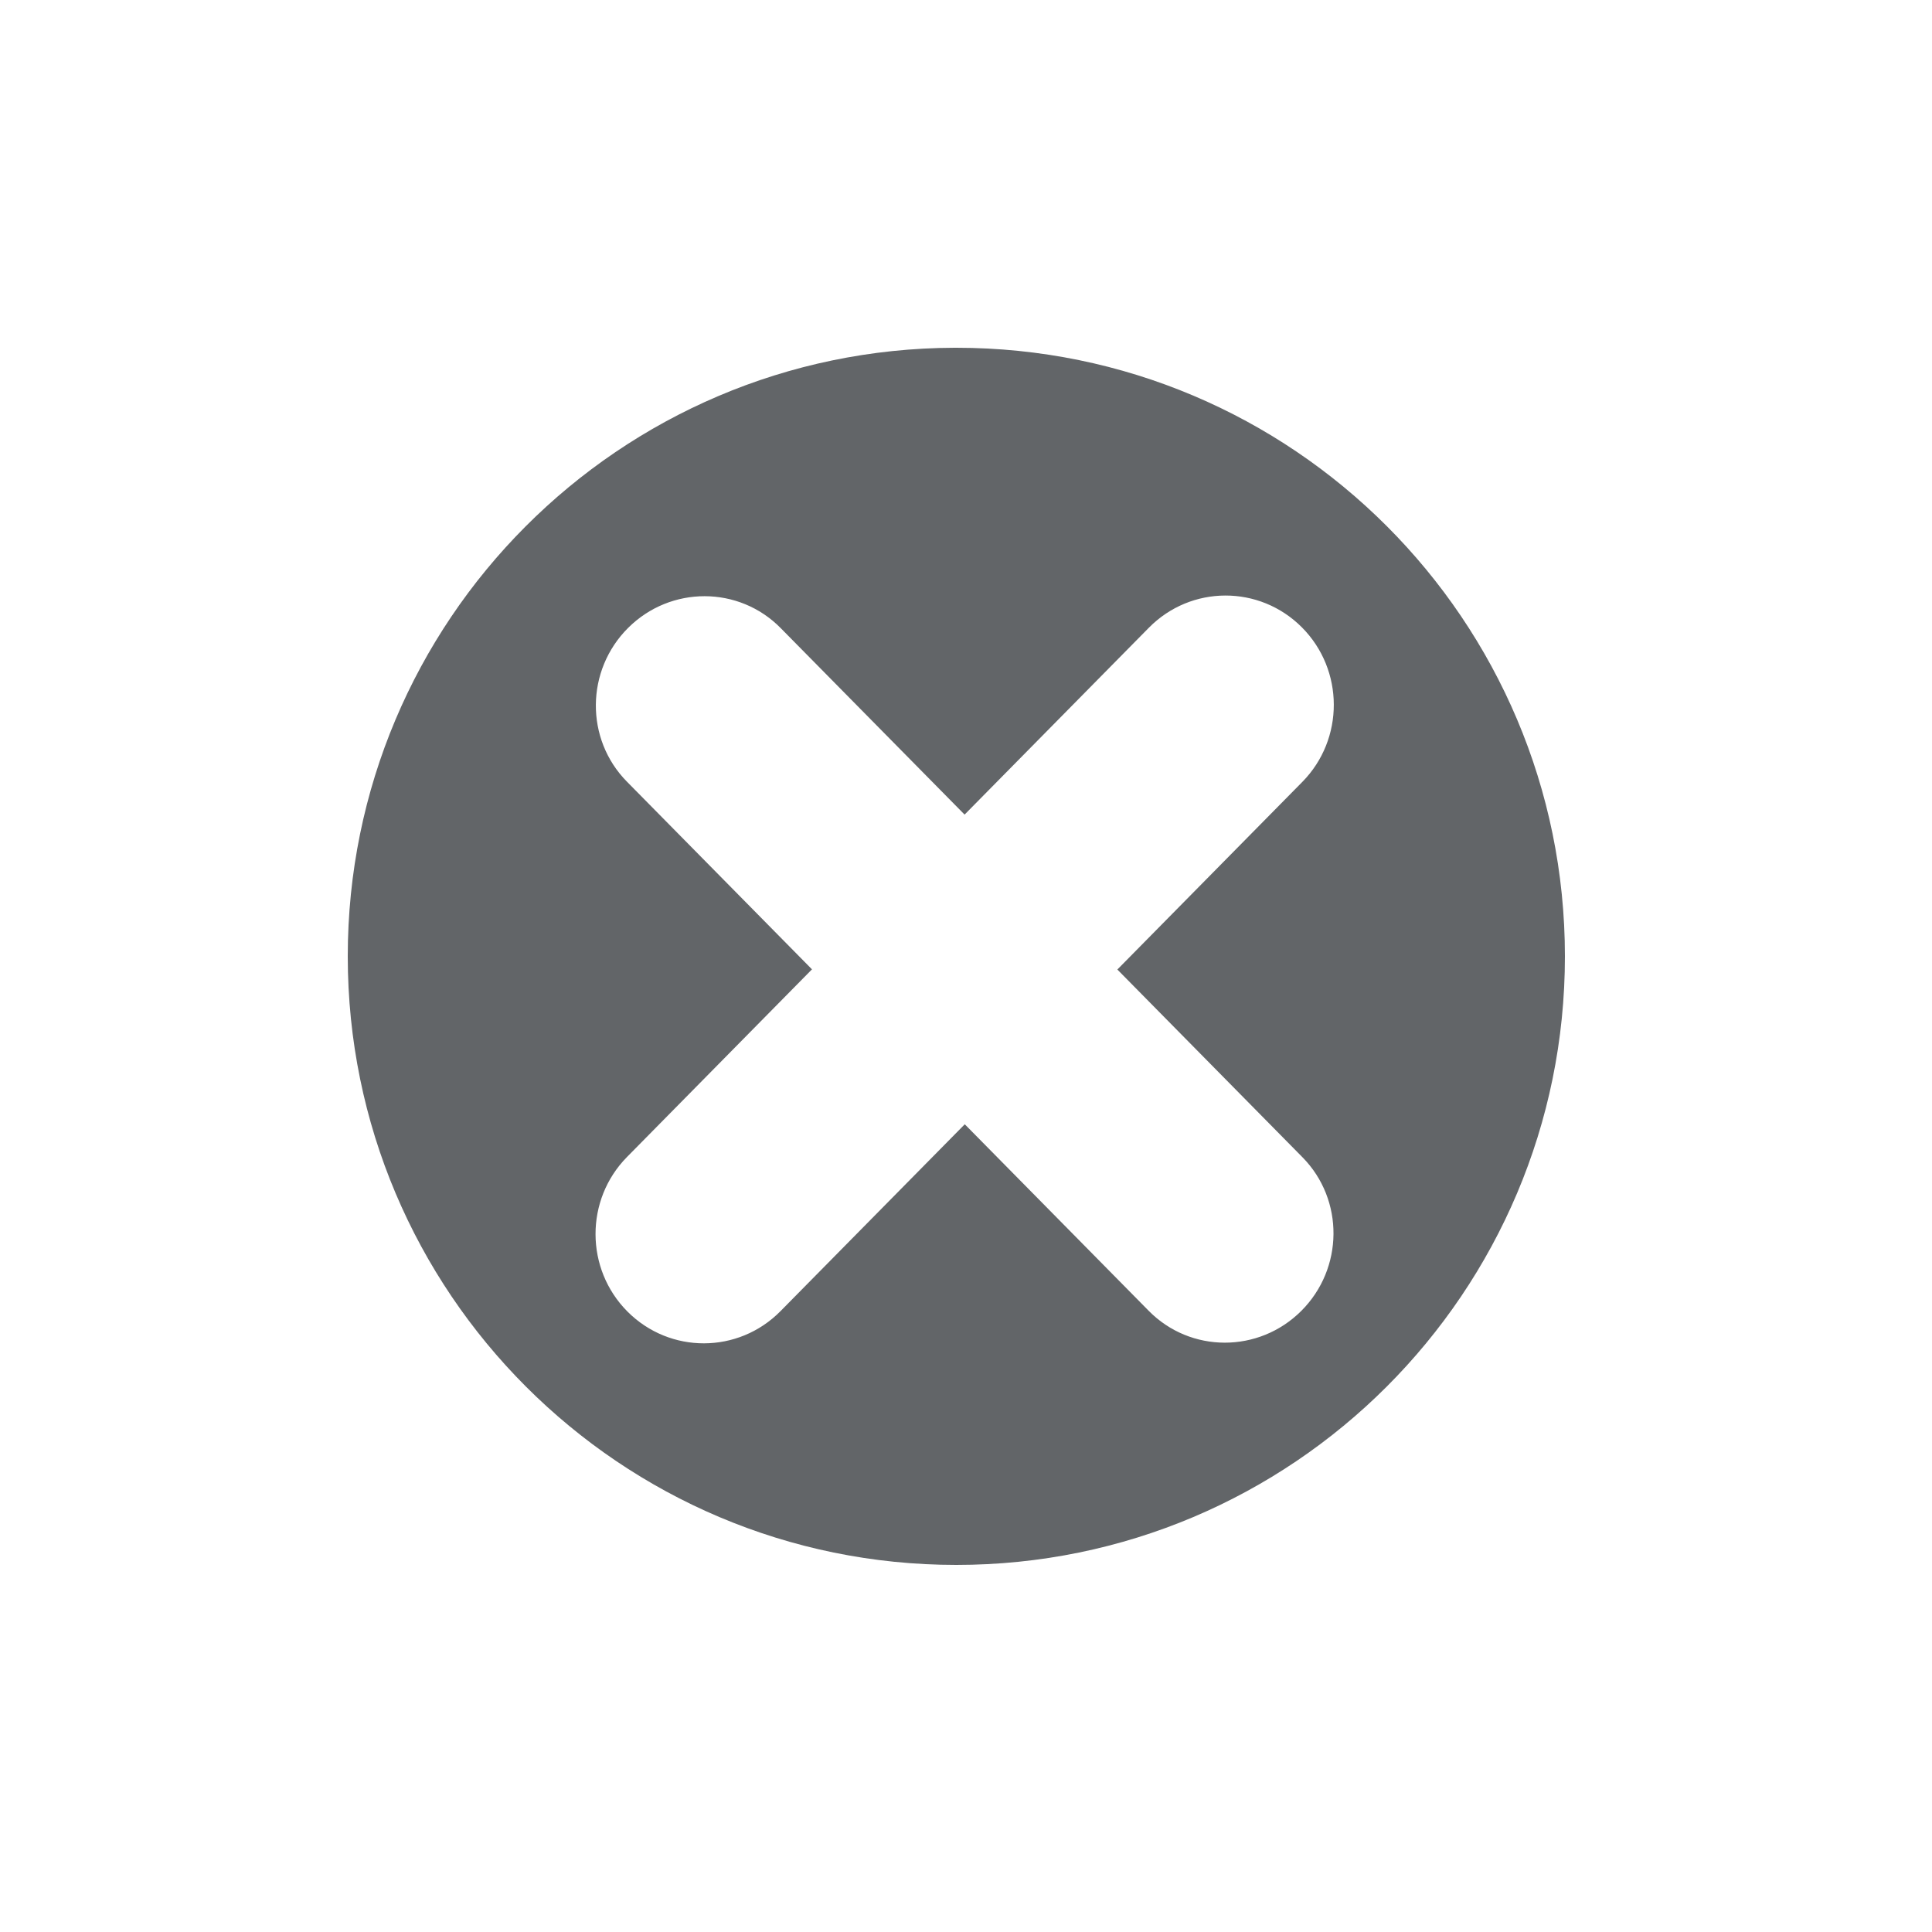
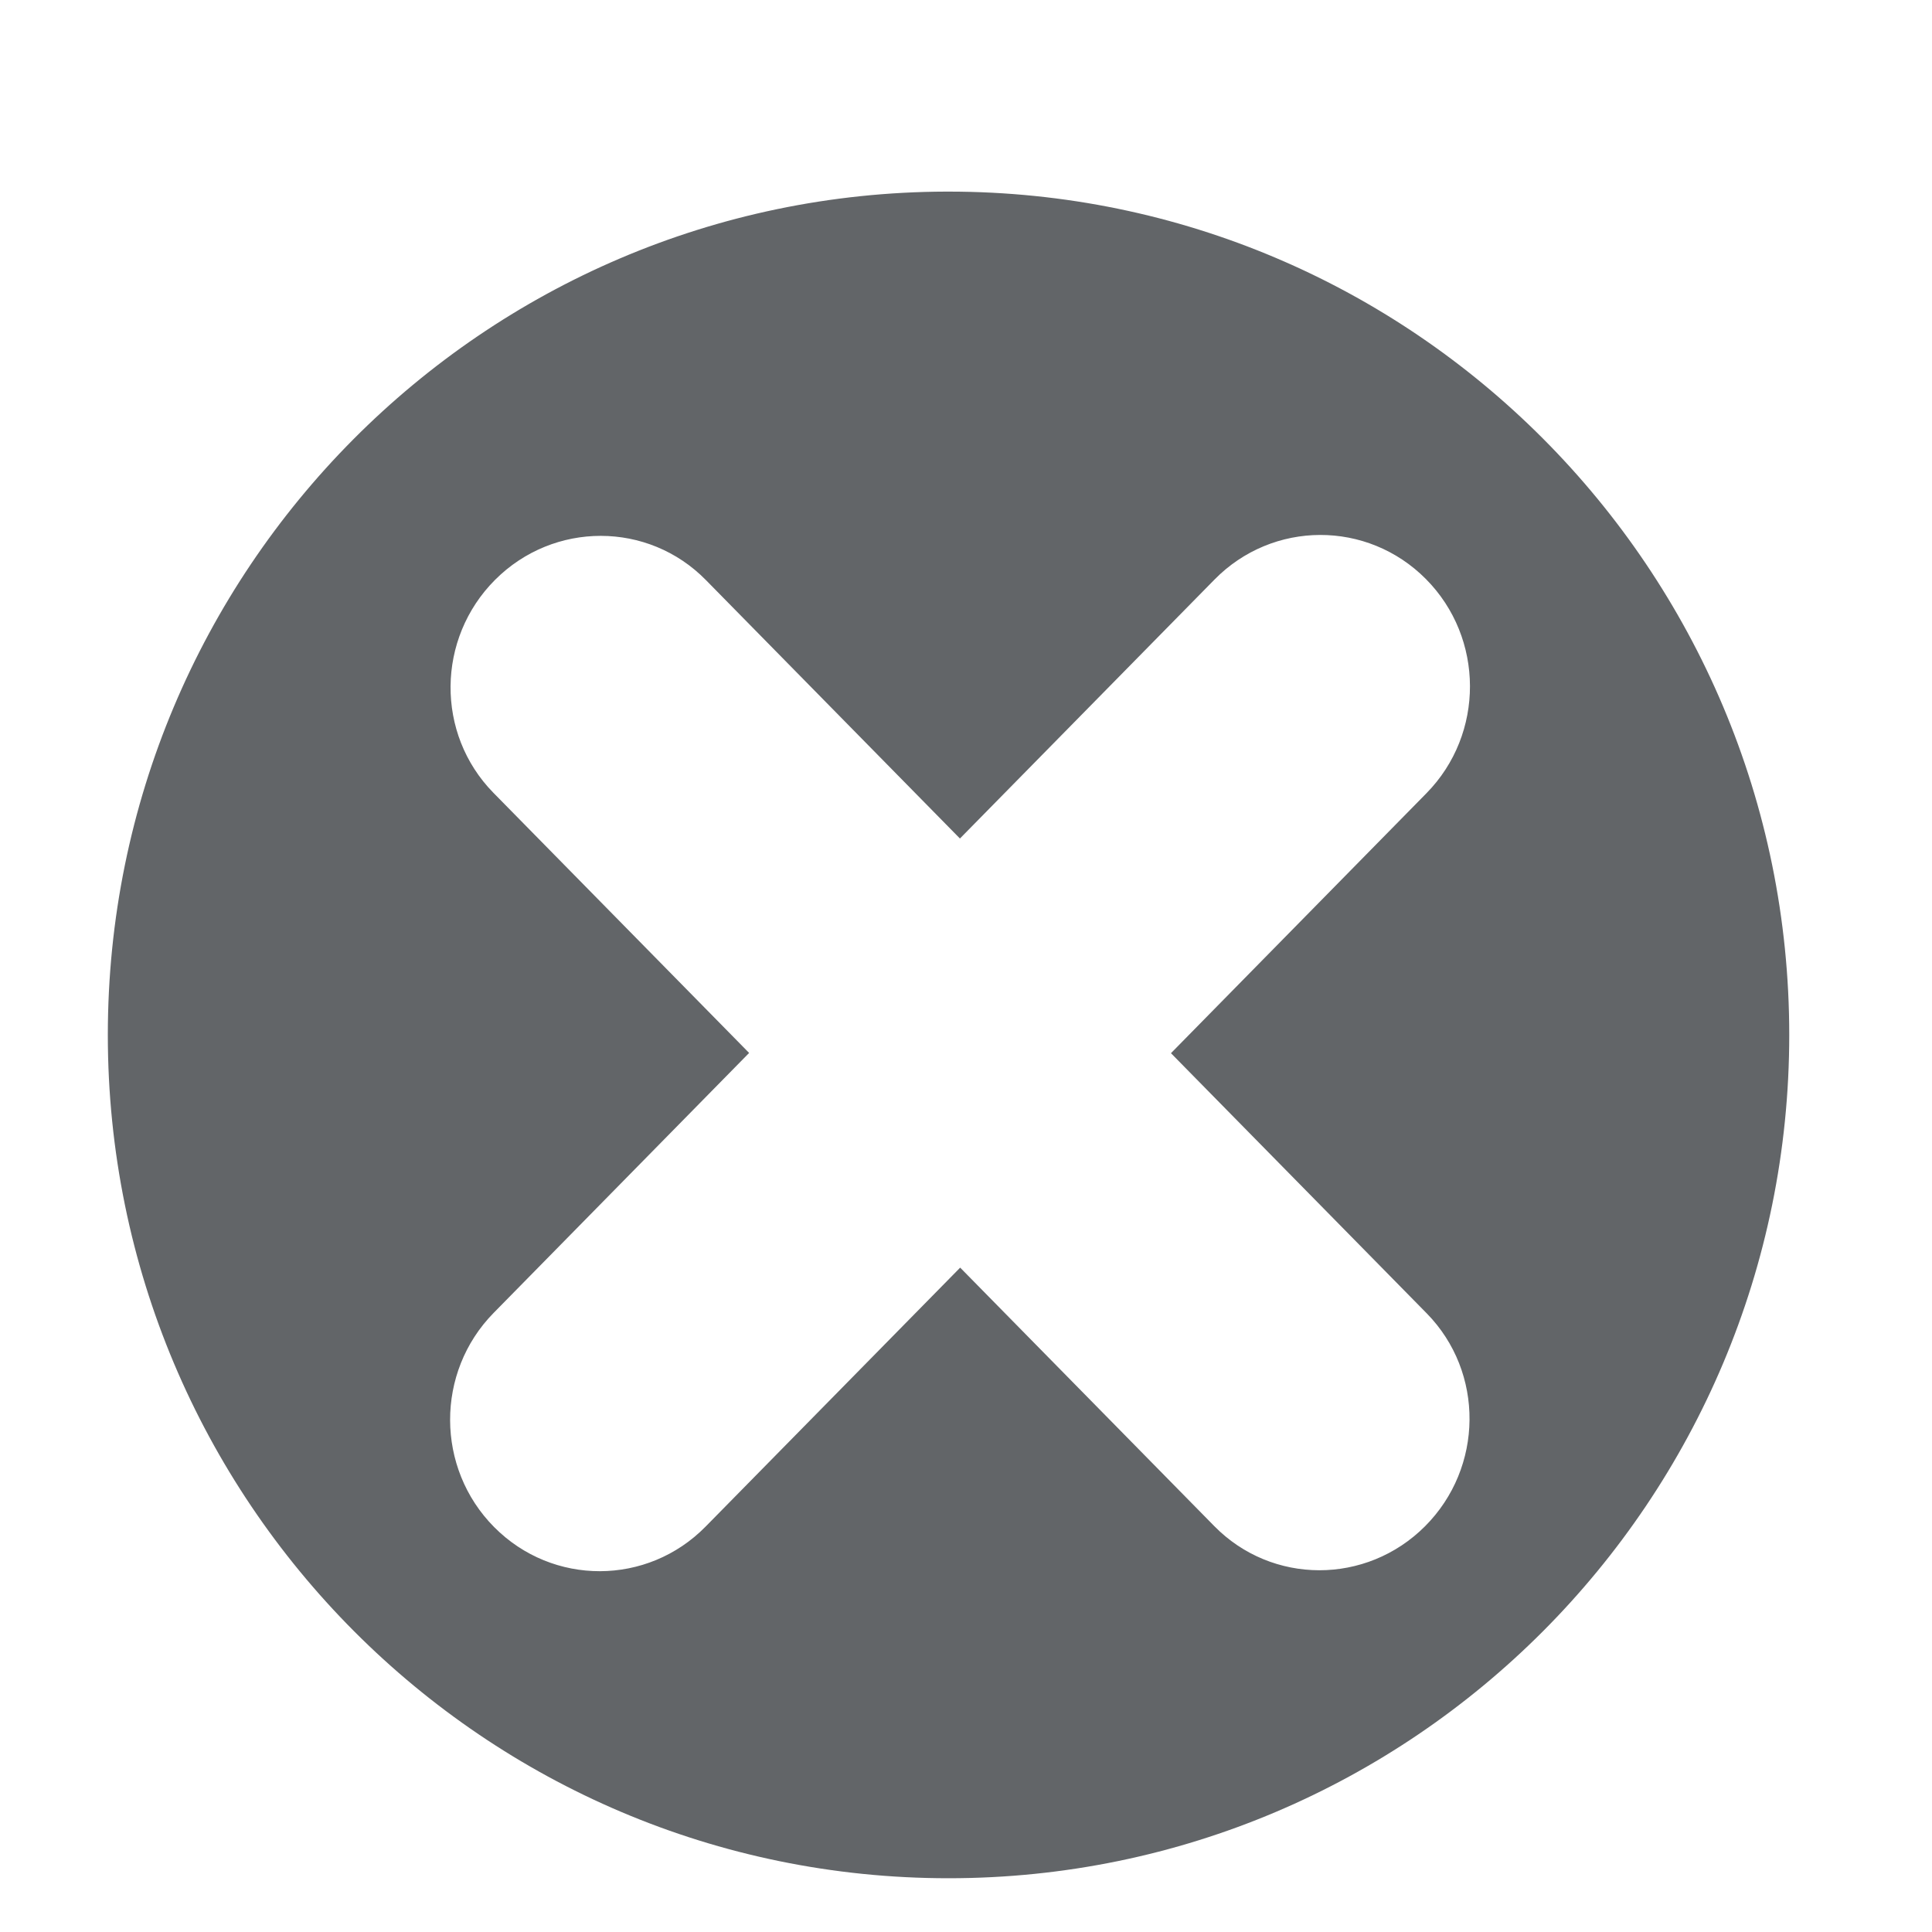
<svg width="100" height="100">
-   <g transform="scale(0.45) translate(30, 30)">
-     <path fill-rule="evenodd" clip-rule="evenodd" d="M 79.797 10 A 70 70 0 0 0 10 80 A 70 70 0 0 0 80 150 A 70 70 0 0 0 150 80 A 70 70 0 0 0 80 10 A 70 70 0 0 0 79.797 10 z M 110.934 38.5 C 114.12 38.491 117.31 39.711 119.748 42.16 C 124.621 47.057 124.641 55.018 119.795 59.938 L 98.52 81.516 L 119.818 103.115 C 124.625 108 124.559 115.91 119.672 120.787 C 114.784 125.662 106.926 125.65 102.121 120.766 L 80.969 99.316 L 59.777 120.807 C 54.928 125.73 47.044 125.751 42.168 120.854 C 37.295 115.957 37.274 107.996 42.121 103.076 L 63.396 81.496 L 42.1 59.898 C 37.293 55.014 37.357 47.102 42.244 42.225 C 47.132 37.351 54.992 37.362 59.797 42.246 L 80.949 63.697 L 102.141 42.207 C 104.565 39.745 107.747 38.509 110.934 38.5 z " fill="#626568" fill-opacity="1.0" />
+   <g transform="matrix(0.6216428,0,0,0.6235711,-0.6353043,3.681631)">
+     <path fill-rule="evenodd" clip-rule="evenodd" d="M 79.797,10 A 70,70 0 0 0 10,80 70,70 0 0 0 80,150 70,70 0 0 0 150,80 70,70 0 0 0 80,10 70,70 0 0 0 79.797,10 Z m 31.137,28.5 c 3.186,-0.009 6.376,1.211 8.814,3.66 4.873,4.896 4.893,12.858 0.047,17.777 L 98.52,81.516 119.818,103.115 c 4.806,4.885 4.74,12.795 -0.146,17.672 -4.888,4.875 -12.746,4.862 -17.551,-0.021 L 80.969,99.316 59.777,120.807 c -4.849,4.924 -12.733,4.945 -17.609,0.047 -4.873,-4.896 -4.894,-12.858 -0.047,-17.777 L 63.396,81.496 42.1,59.898 c -4.807,-4.885 -4.742,-12.797 0.145,-17.674 4.888,-4.874 12.748,-4.862 17.553,0.021 L 80.949,63.697 102.141,42.207 c 2.424,-2.462 5.607,-3.698 8.793,-3.707 z" fill="#626568" fill-opacity="1.0" />
  </g>
</svg>
